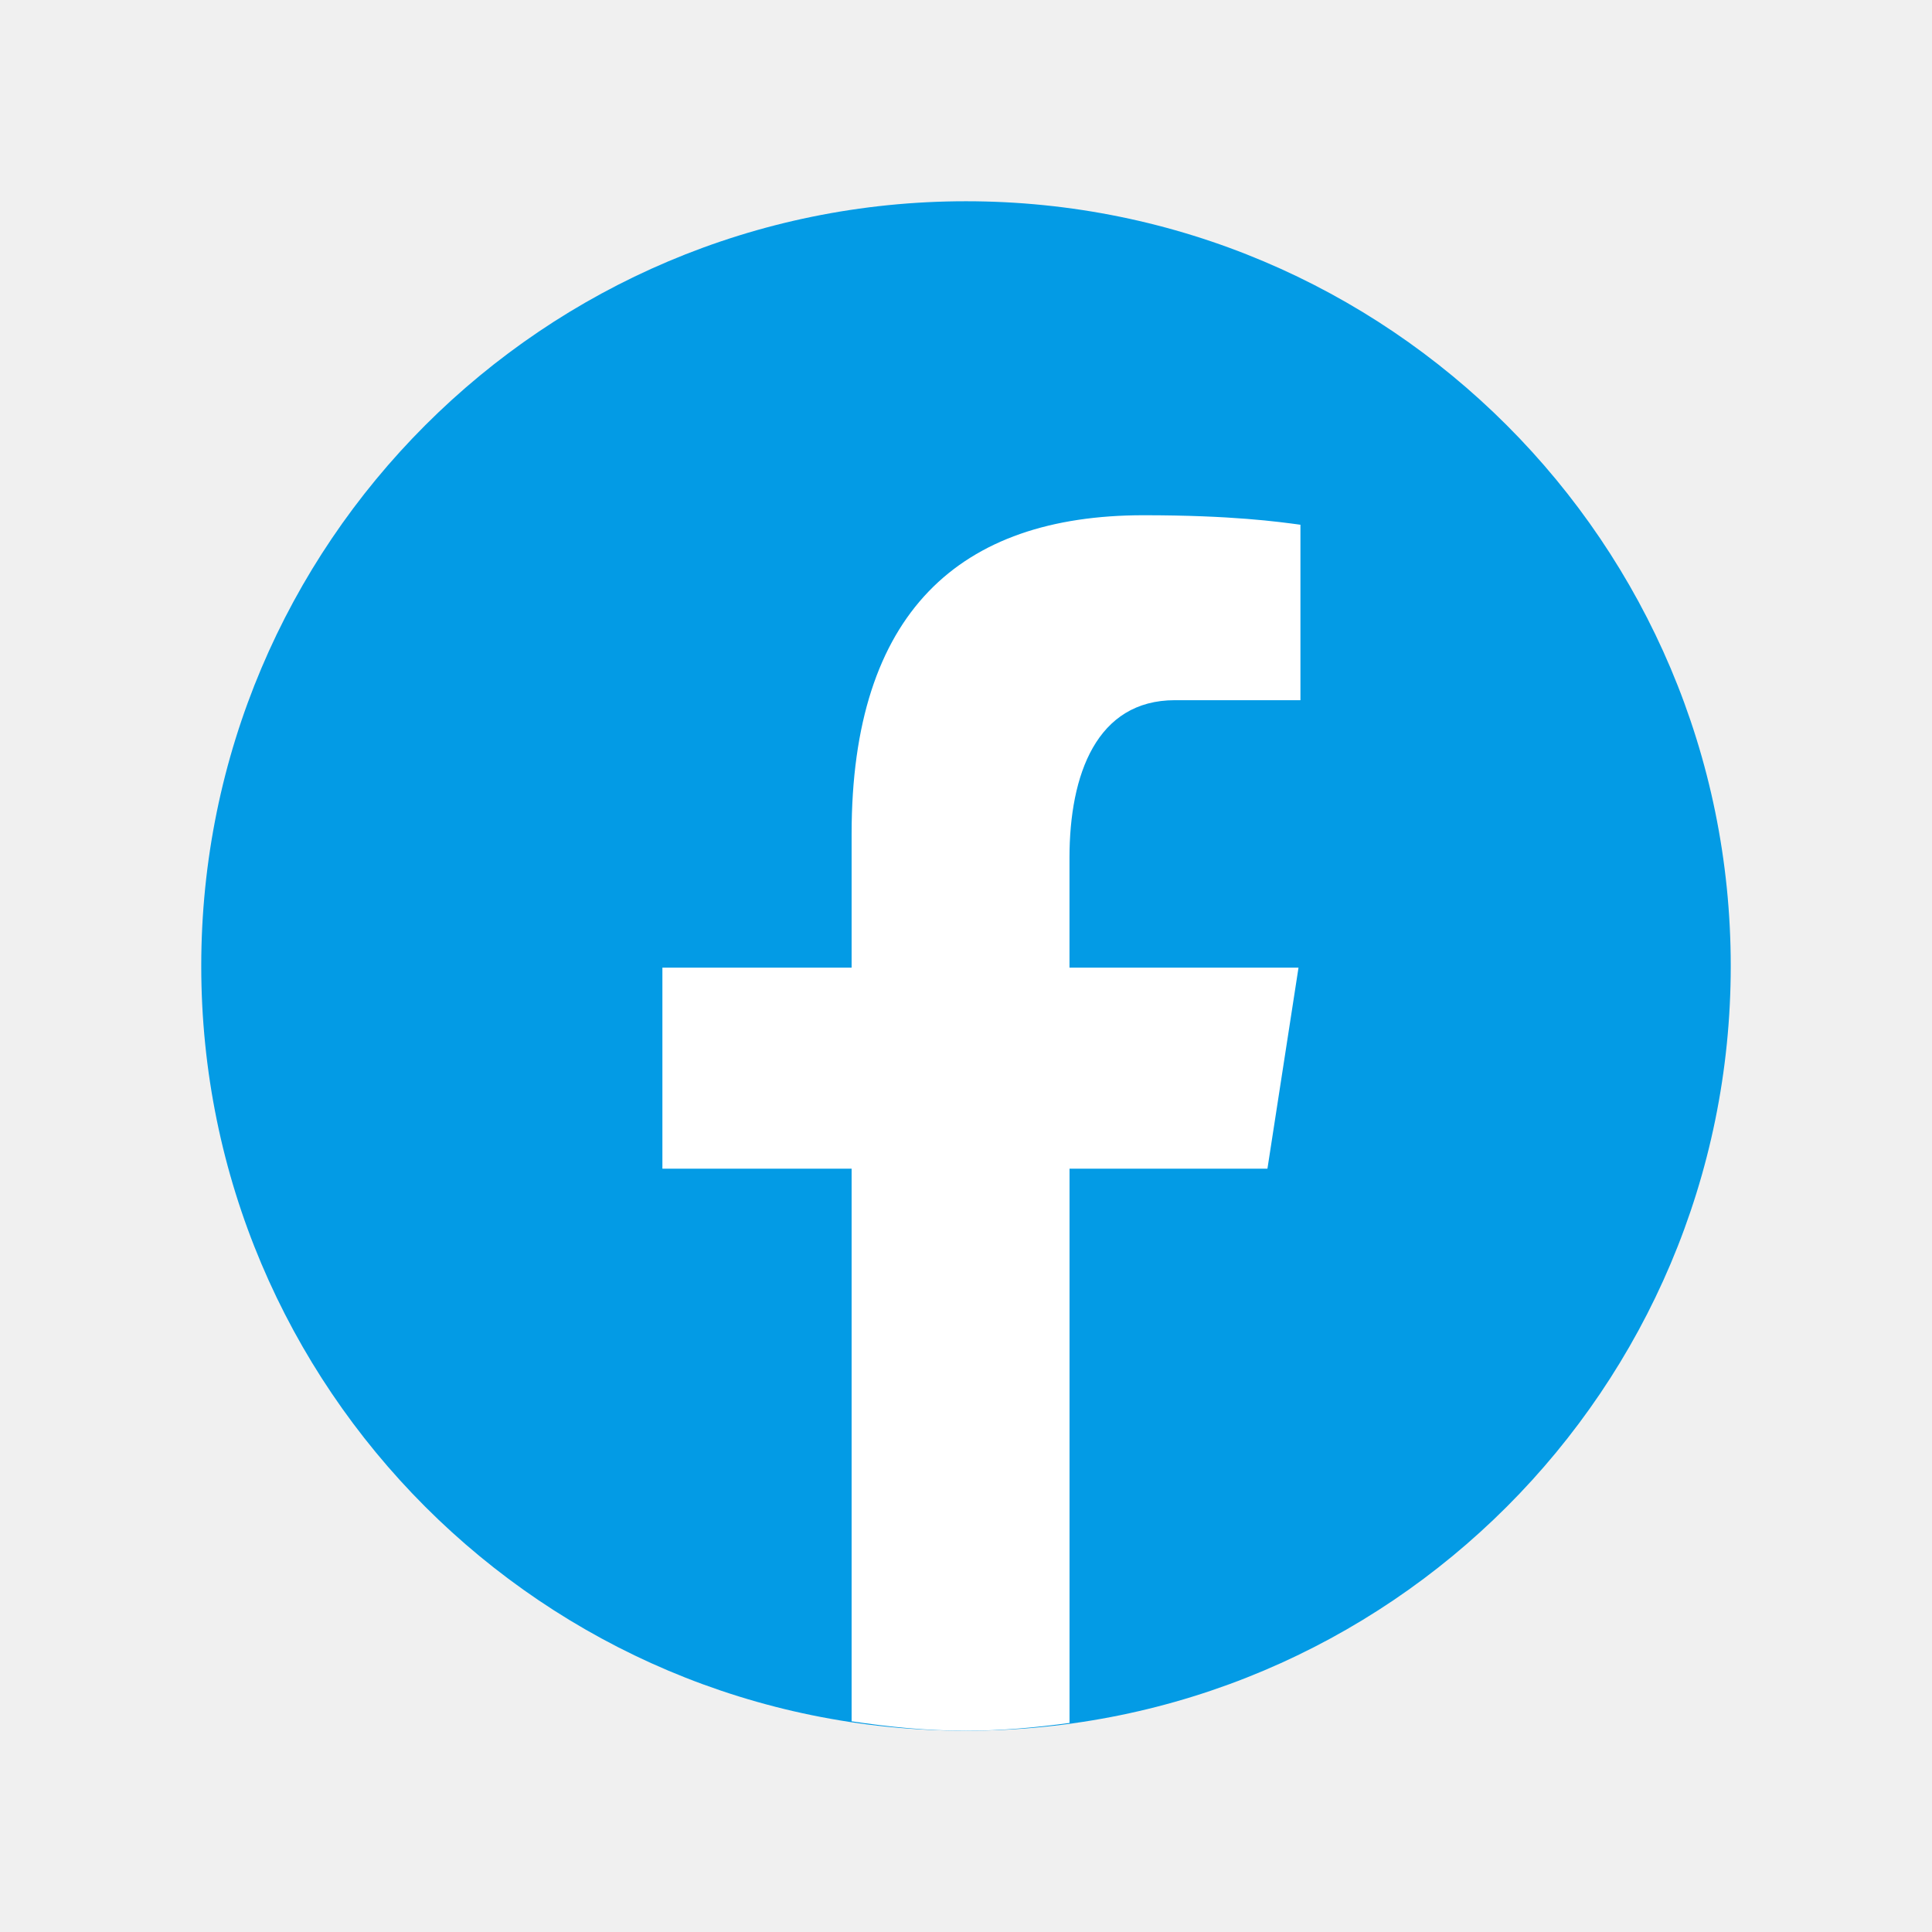
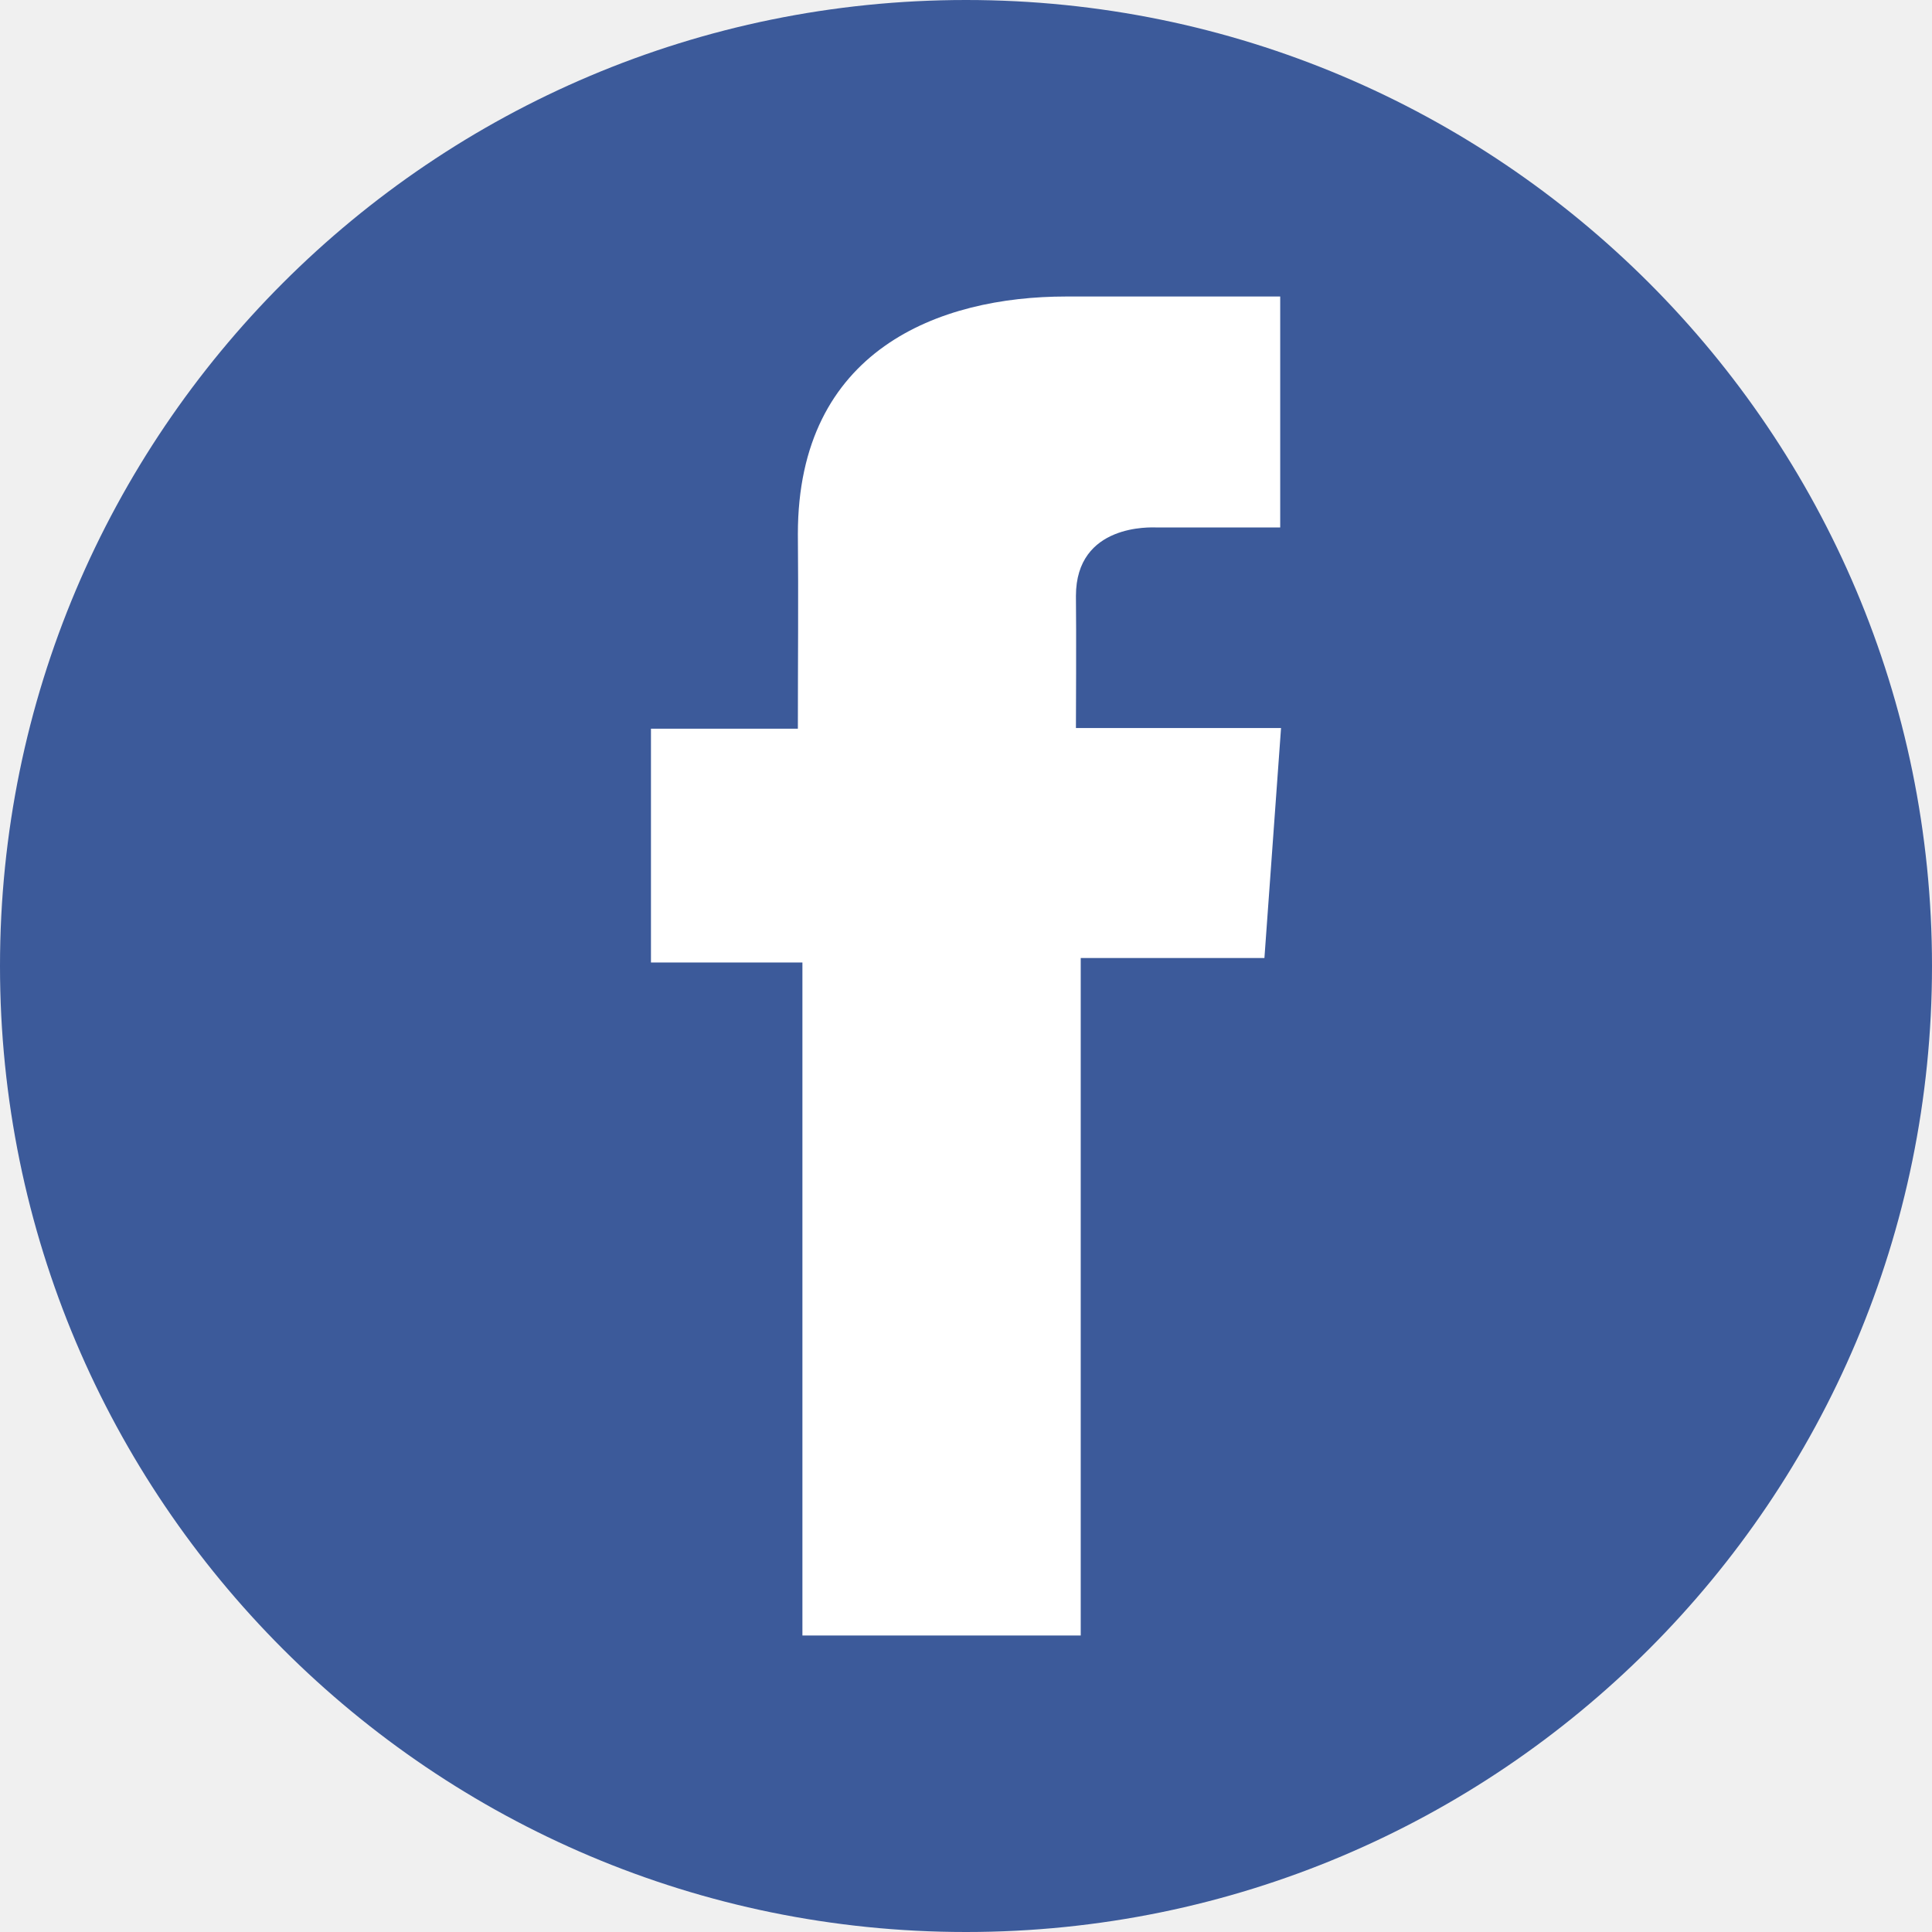
- <svg xmlns="http://www.w3.org/2000/svg" viewBox="0 0 48 48" width="96px" height="96px">
-   <path fill="#039be5" d="M24 5A19 19 0 1 0 24 43A19 19 0 1 0 24 5Z" />
-   <path fill="#fff" d="M26.572,29.036h4.917l0.772-4.995h-5.69v-2.73c0-2.075,0.678-3.915,2.619-3.915h3.119v-4.359c-0.548-0.074-1.707-0.236-3.897-0.236c-4.573,0-7.254,2.415-7.254,7.917v3.323h-4.701v4.995h4.701v13.729C22.089,42.905,23.032,43,24,43c0.875,0,1.729-0.08,2.572-0.194V29.036z" />
+ <svg xmlns="http://www.w3.org/2000/svg" height="2500" viewBox="126.445 2.281 589 589" width="2500">
+   <circle cx="420.945" cy="296.781" fill="#3c5a9a" r="294.5" />
+   <path d="m516.704 92.677h-65.239c-38.715 0-81.777 16.283-81.777 72.402.189 19.554 0 38.281 0 59.357h-44.788v71.271h46.174v205.177h84.847v-206.531h56.002l5.067-70.117h-62.531s.14-31.191 0-40.249c0-22.177 23.076-20.907 24.464-20.907 10.981 0 32.332.032 37.813 0v-70.403z" fill="#fff" />
</svg>
